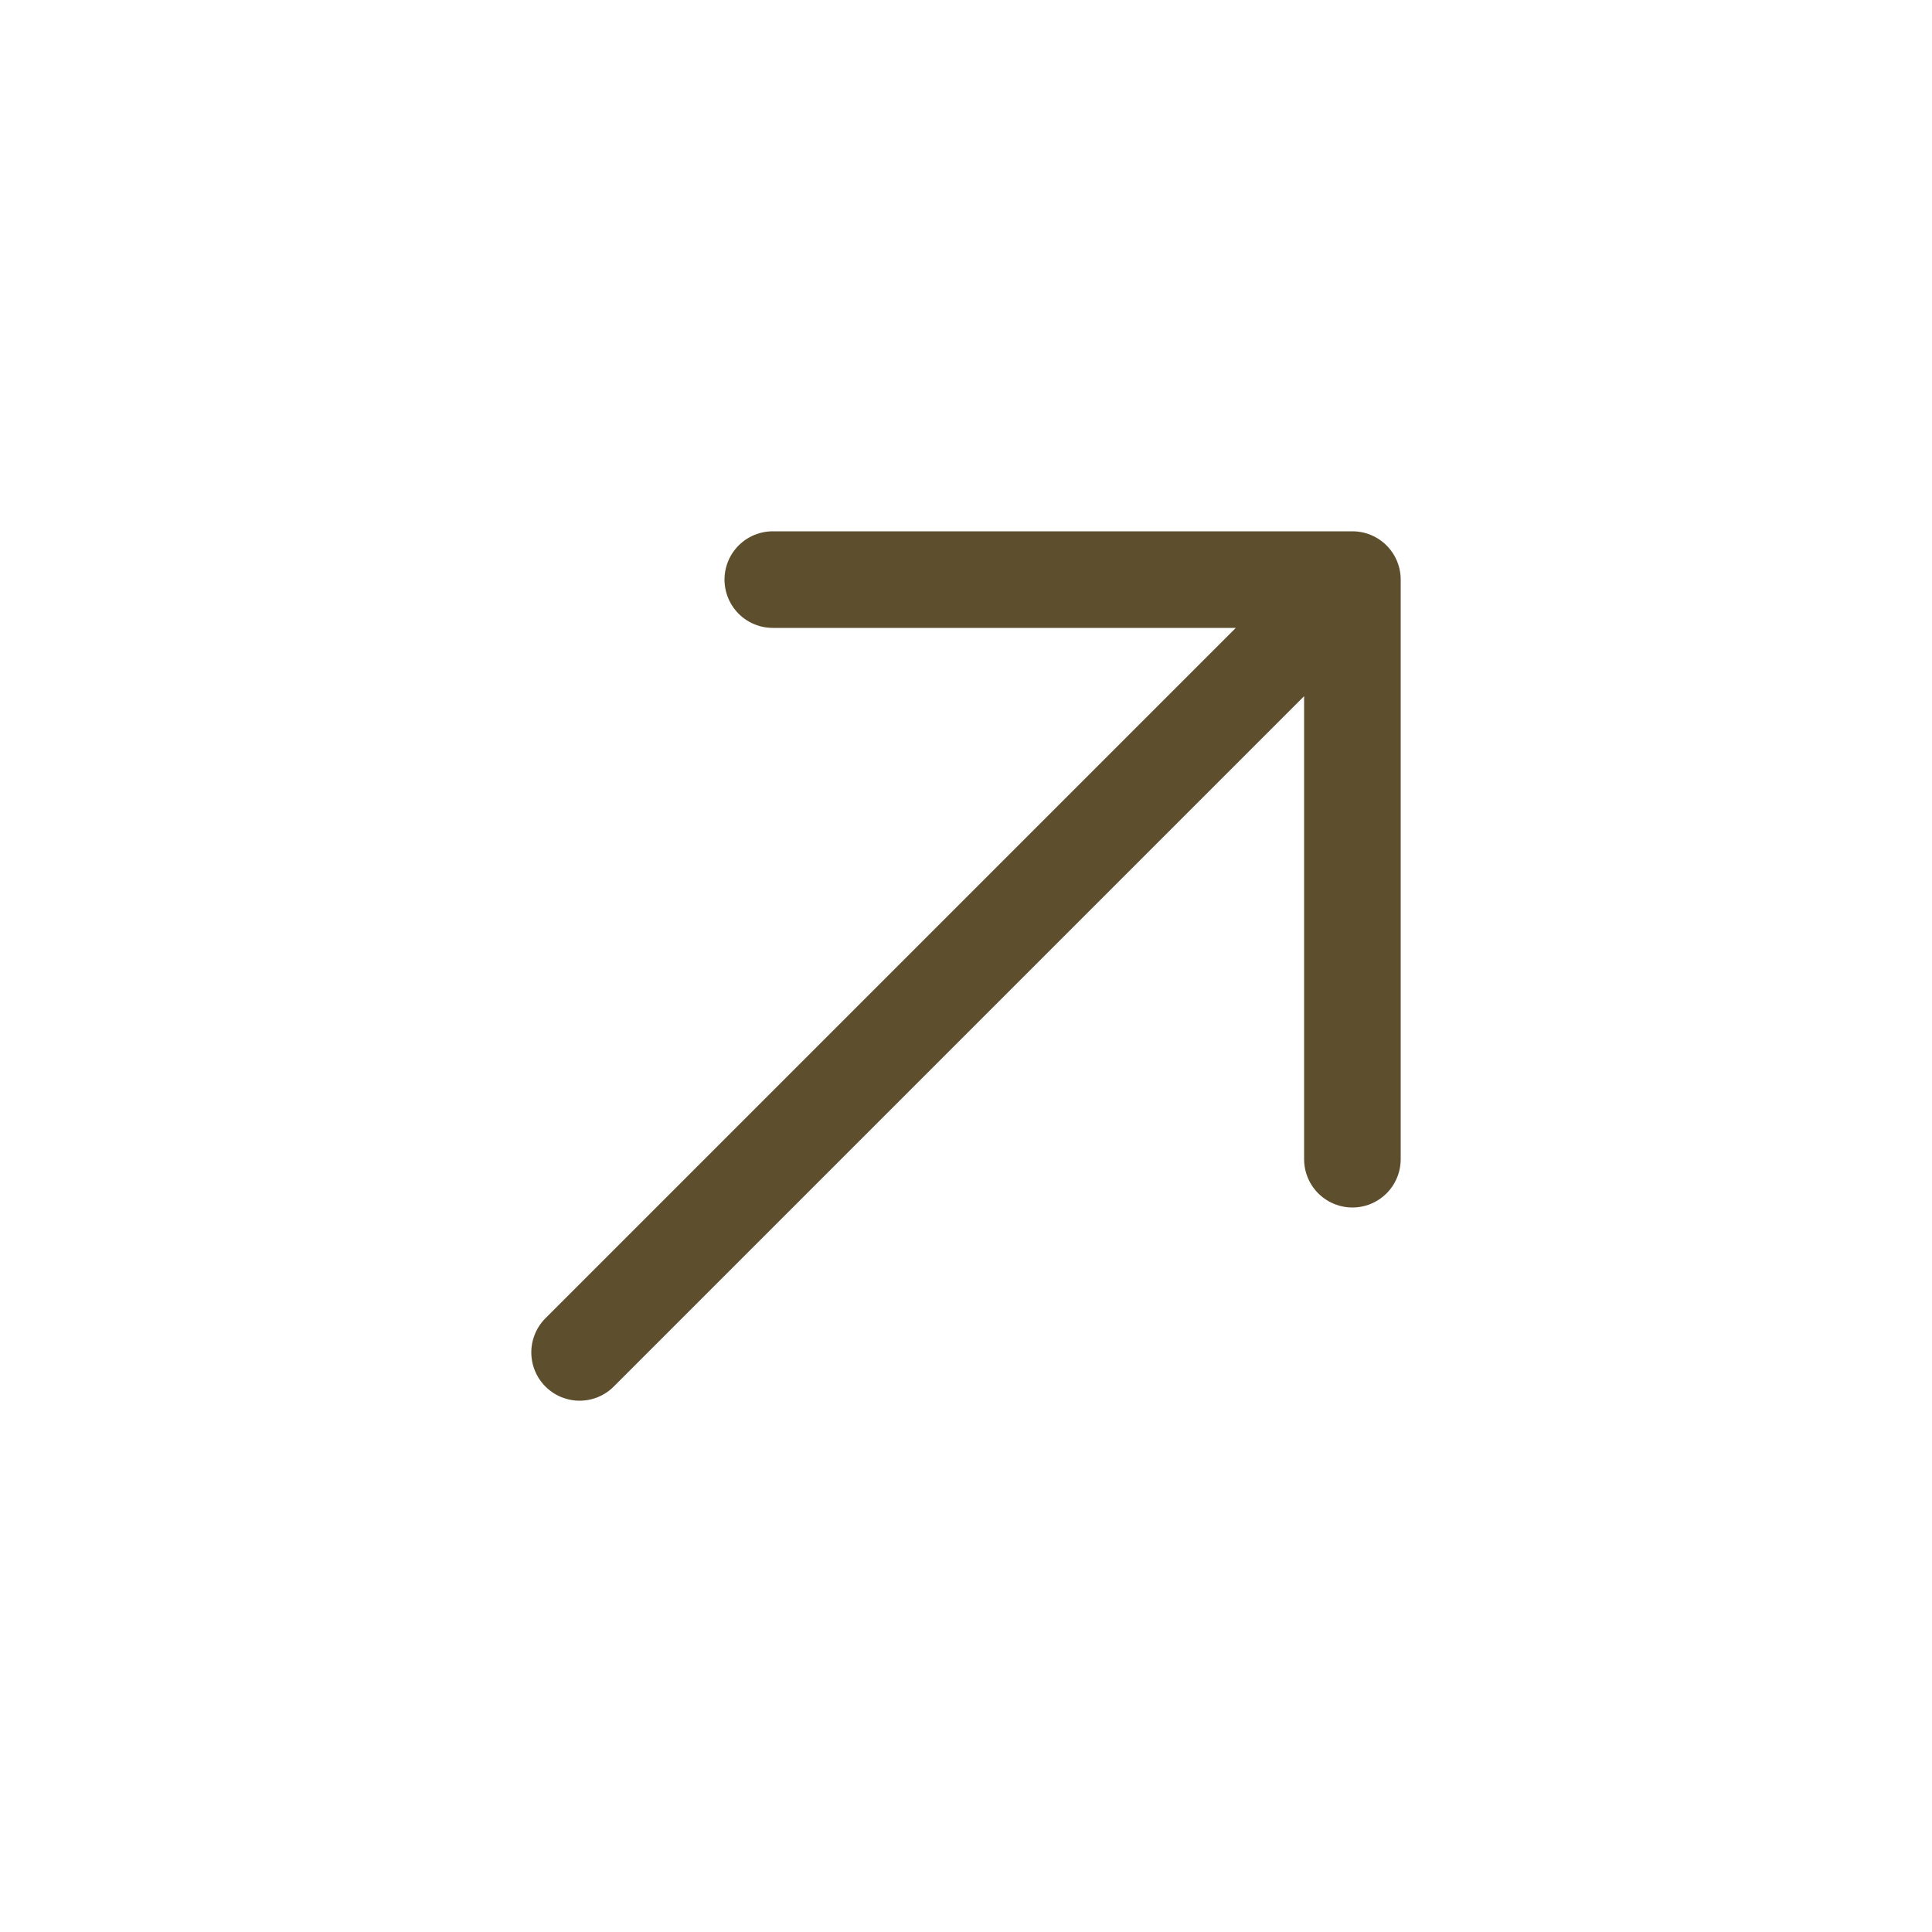
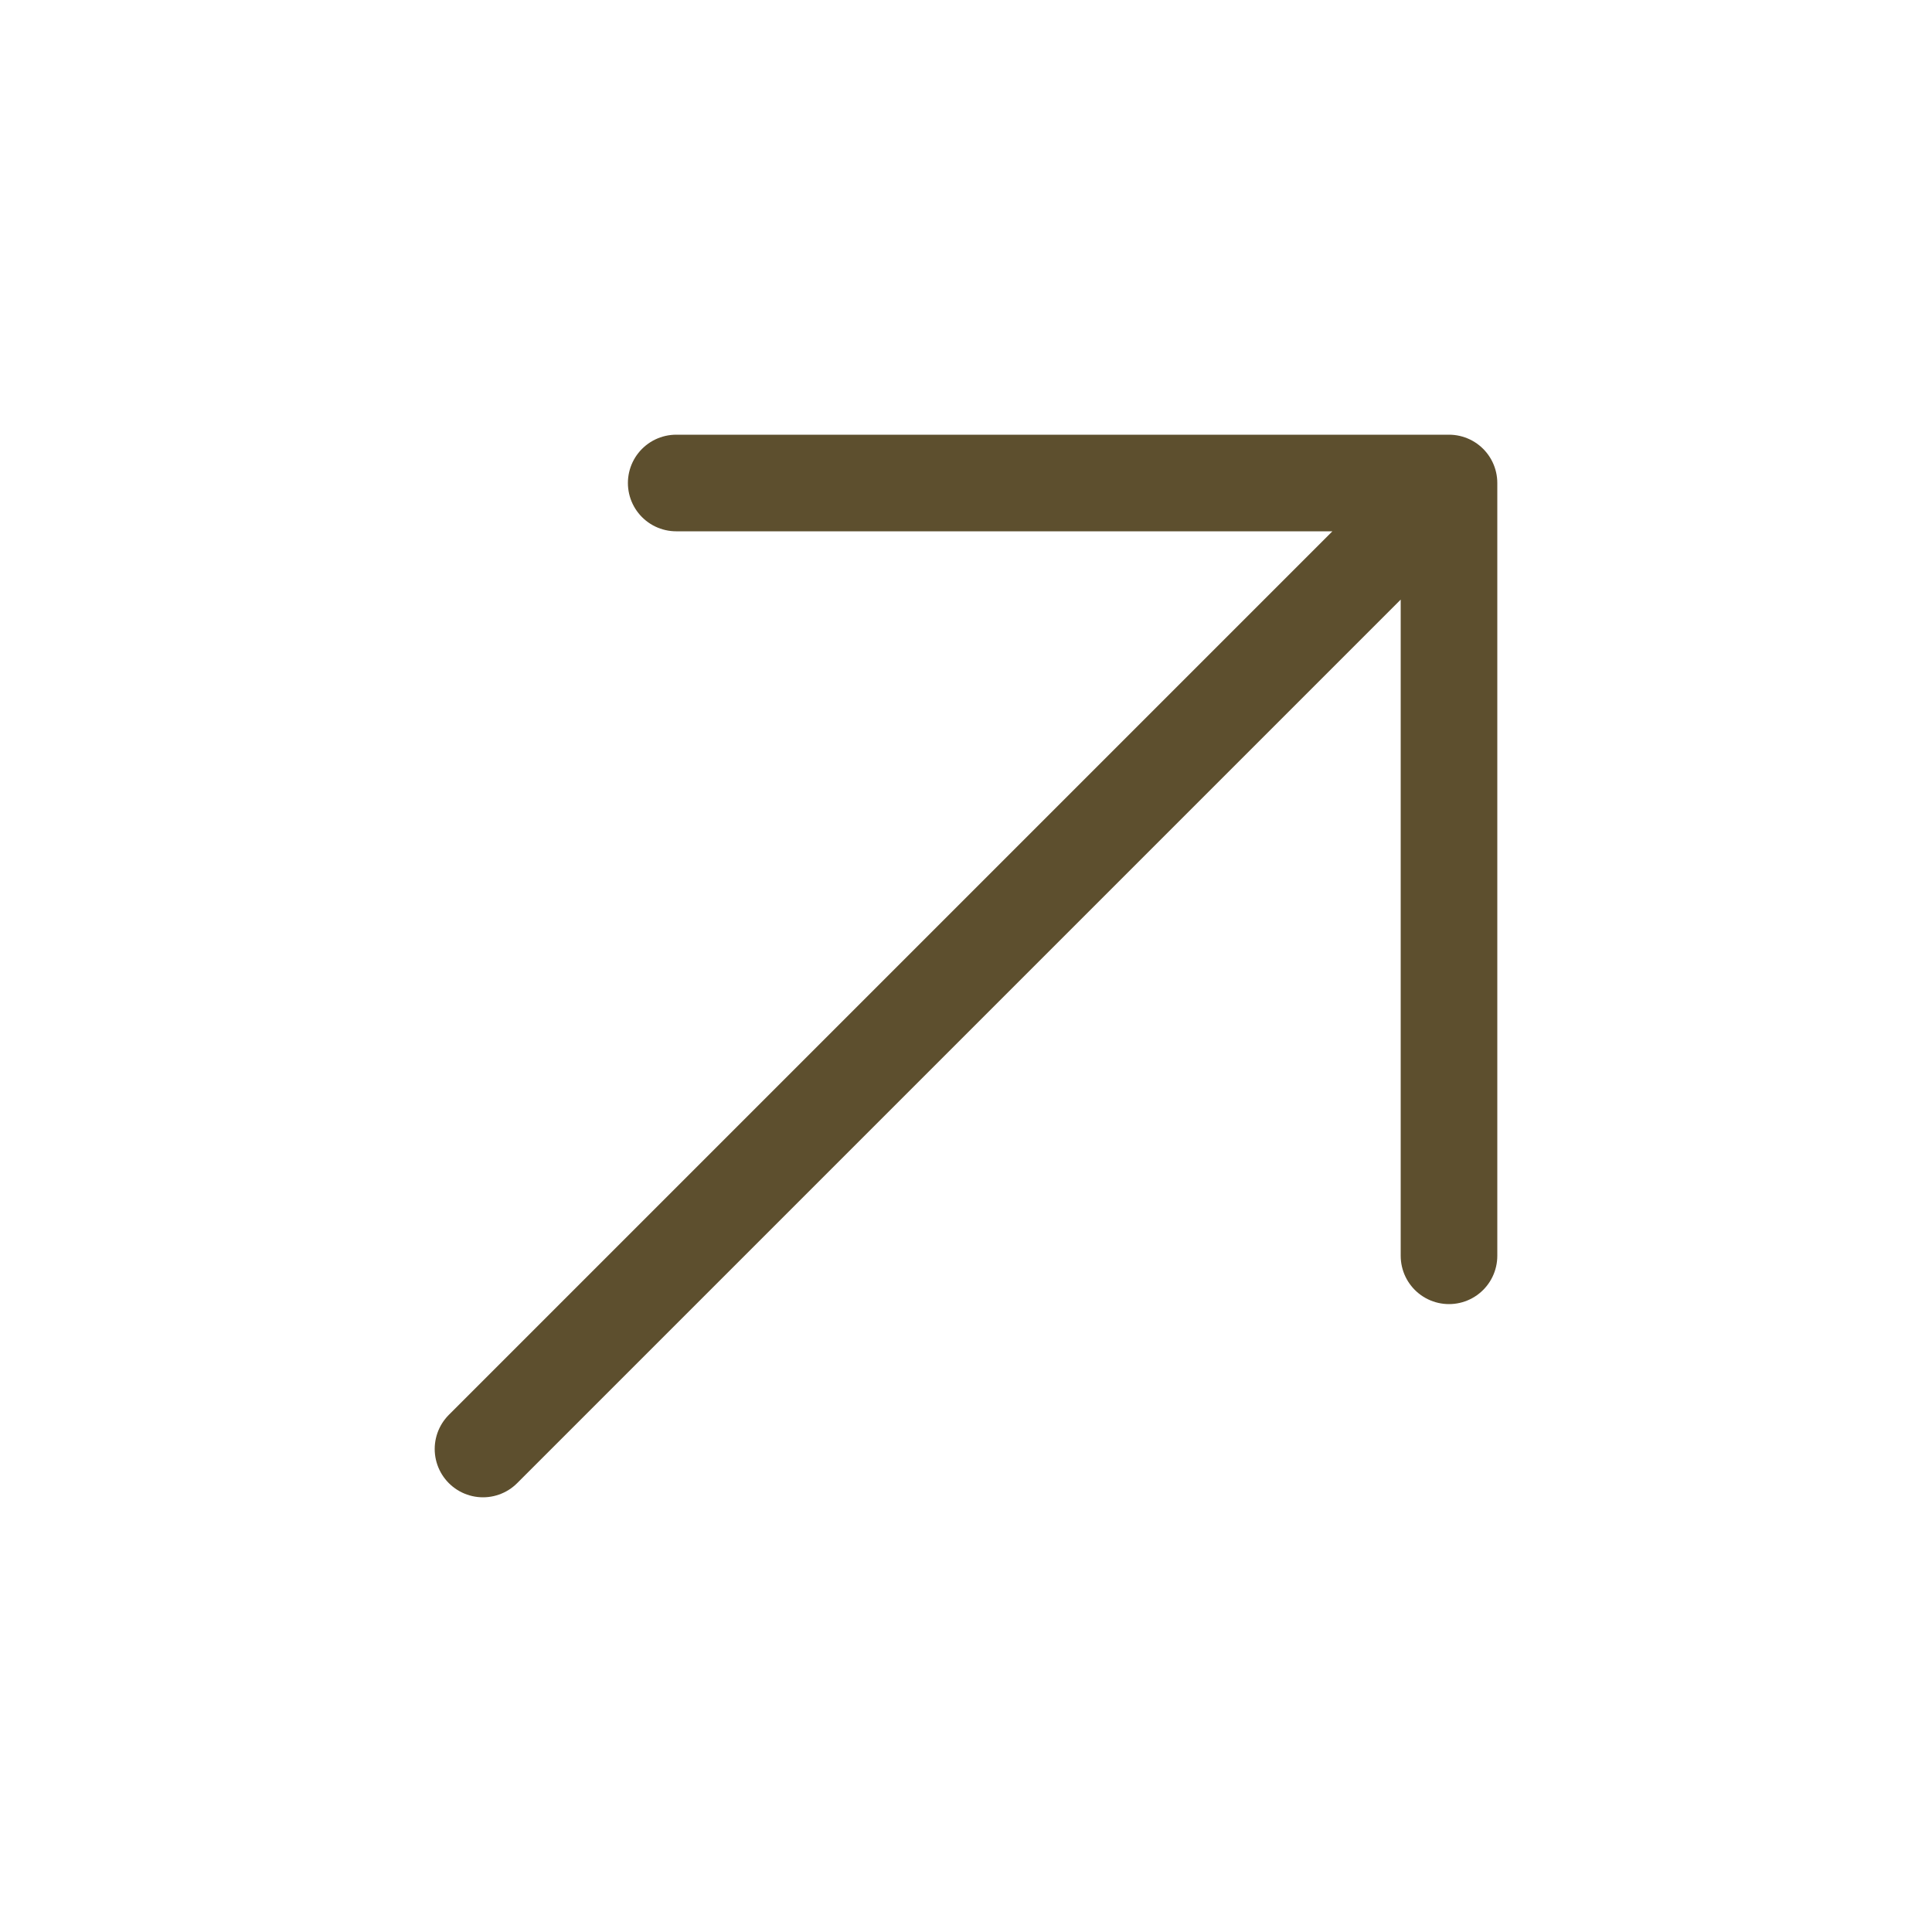
<svg xmlns="http://www.w3.org/2000/svg" width="20" height="20" viewBox="0 0 20 20" fill="none">
-   <path d="M6 14L14 6M14 6H8M14 6V12" stroke="#5D4F2E" stroke-width="1" stroke-linecap="round" stroke-linejoin="round" />
+   <path d="M5 15L15 5M15 5H7M15 5V13" stroke="#5D4F2E" stroke-width="1" stroke-linecap="round" stroke-linejoin="round" />
</svg>
